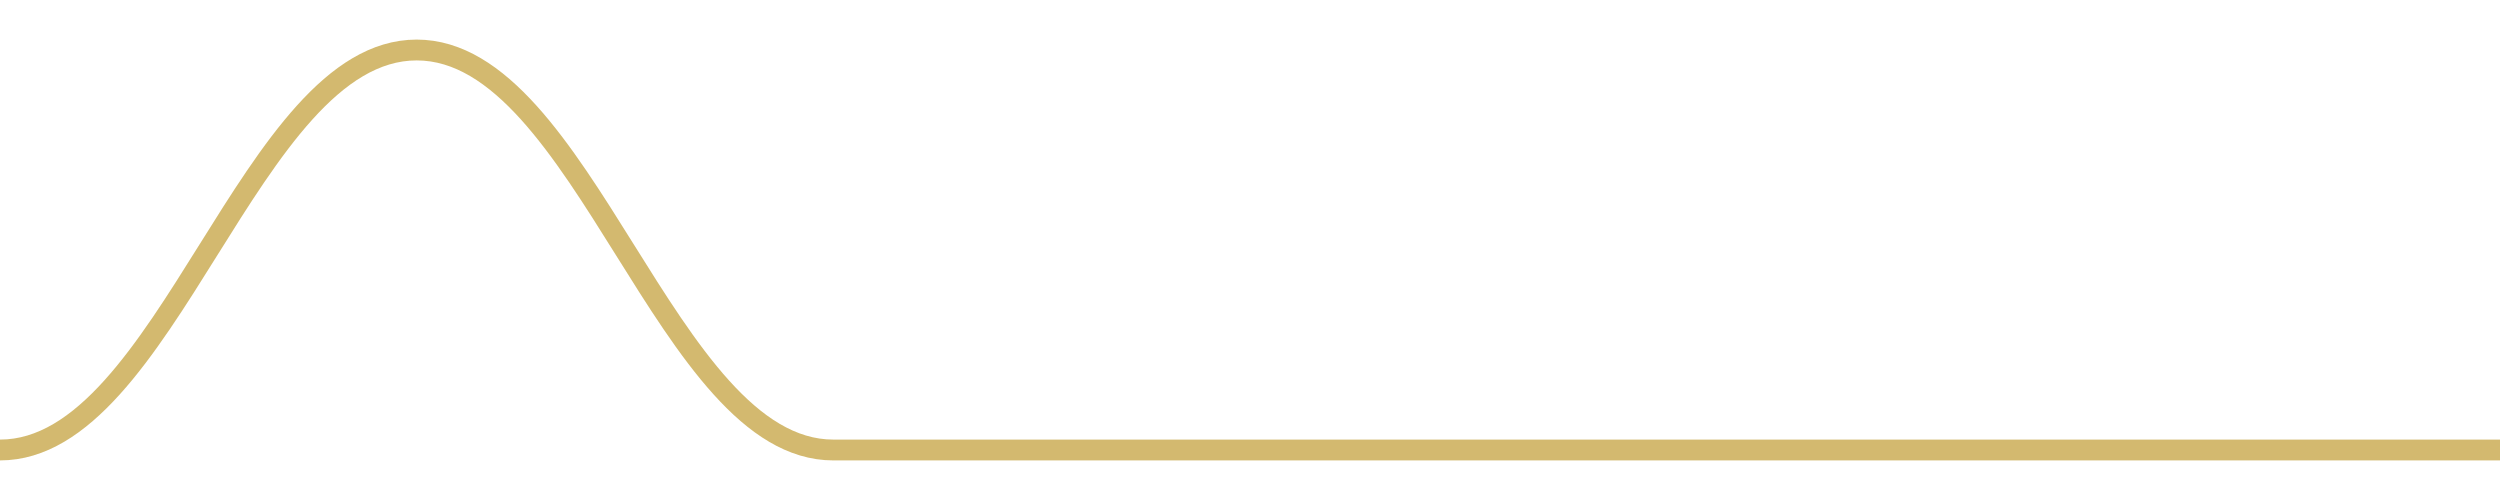
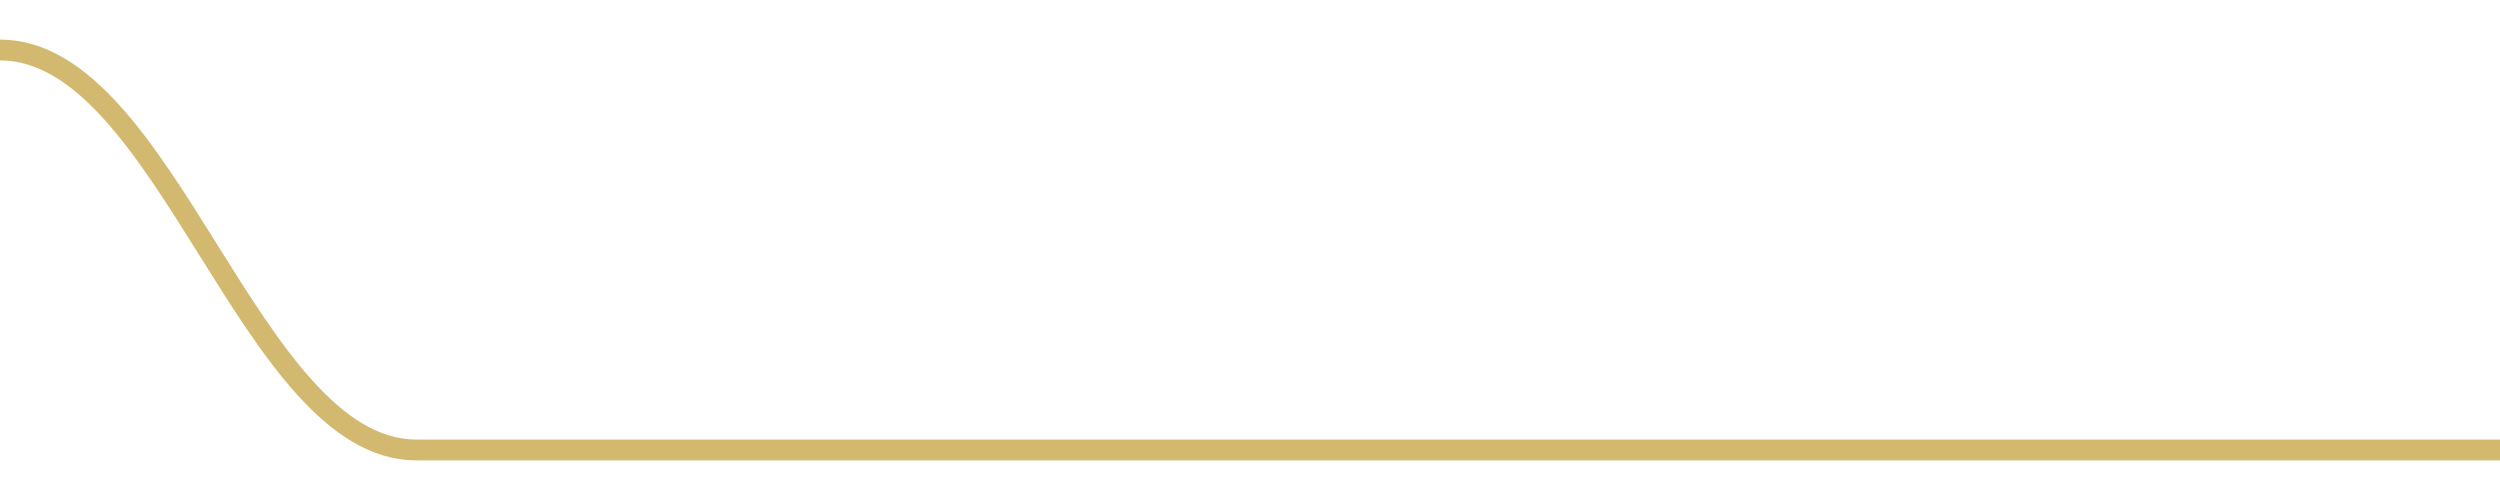
<svg width="180" height="36">
-   <path d="M 0.0,32.4 C 12.0,32.4 18.0,3.6 30.0,3.6 C 42.0,3.6 48.0,32.4 60.0,32.4 C 72.0,32.4 78.0,32.4 90.0,32.4 C 102.0,32.4 108.0,32.4 120.0,32.4 C 132.0,32.4 138.0,32.4 150.0,32.4 C 162.0,32.4 168.0,32.4 180.0,32.4 " fill="none" stroke="#c8a84b" stroke-width="1.5" opacity="0.8" />
+   <path d="M 0.0,3.6 C 12.0,3.6 18.0,32.4 30.0,32.4 C 42.0,32.4 48.0,32.4 60.0,32.4 C 72.0,32.4 78.0,32.4 90.0,32.4 C 102.0,32.4 108.0,32.4 120.0,32.4 C 132.0,32.4 138.0,32.4 150.0,32.4 C 162.0,32.4 168.0,32.4 180.0,32.4 " fill="none" stroke="#c8a84b" stroke-width="1.5" opacity="0.8" />
</svg>
